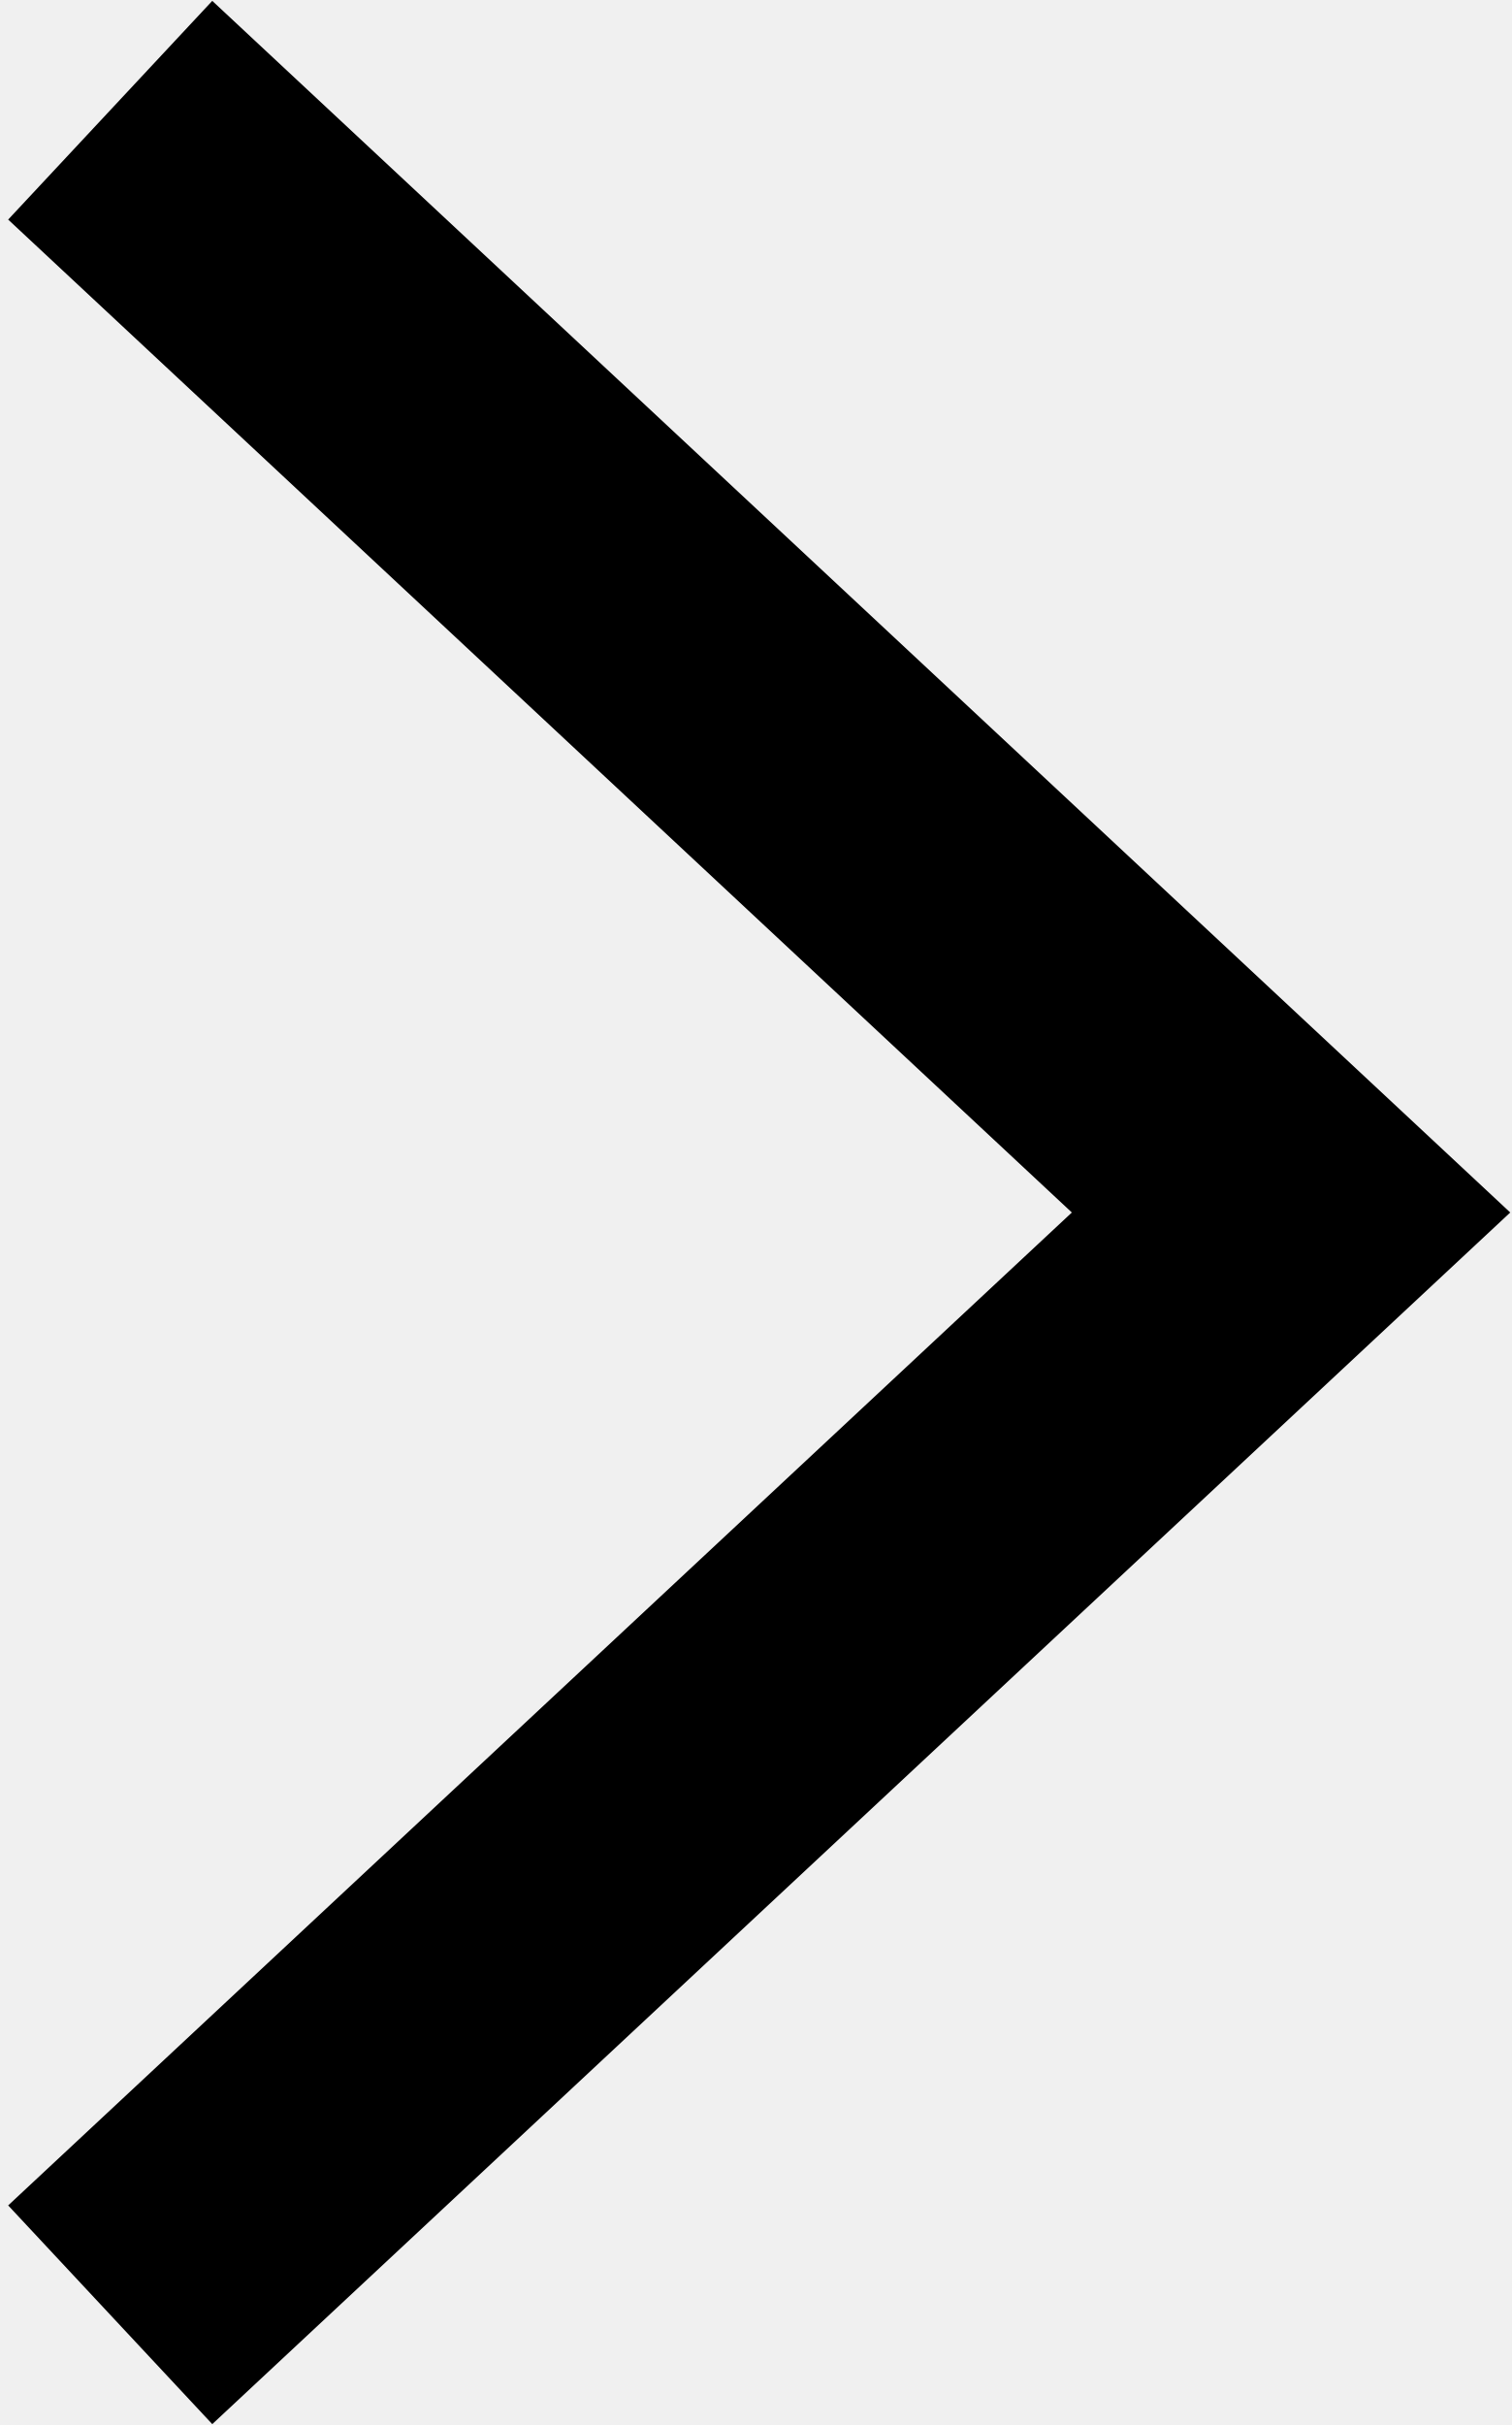
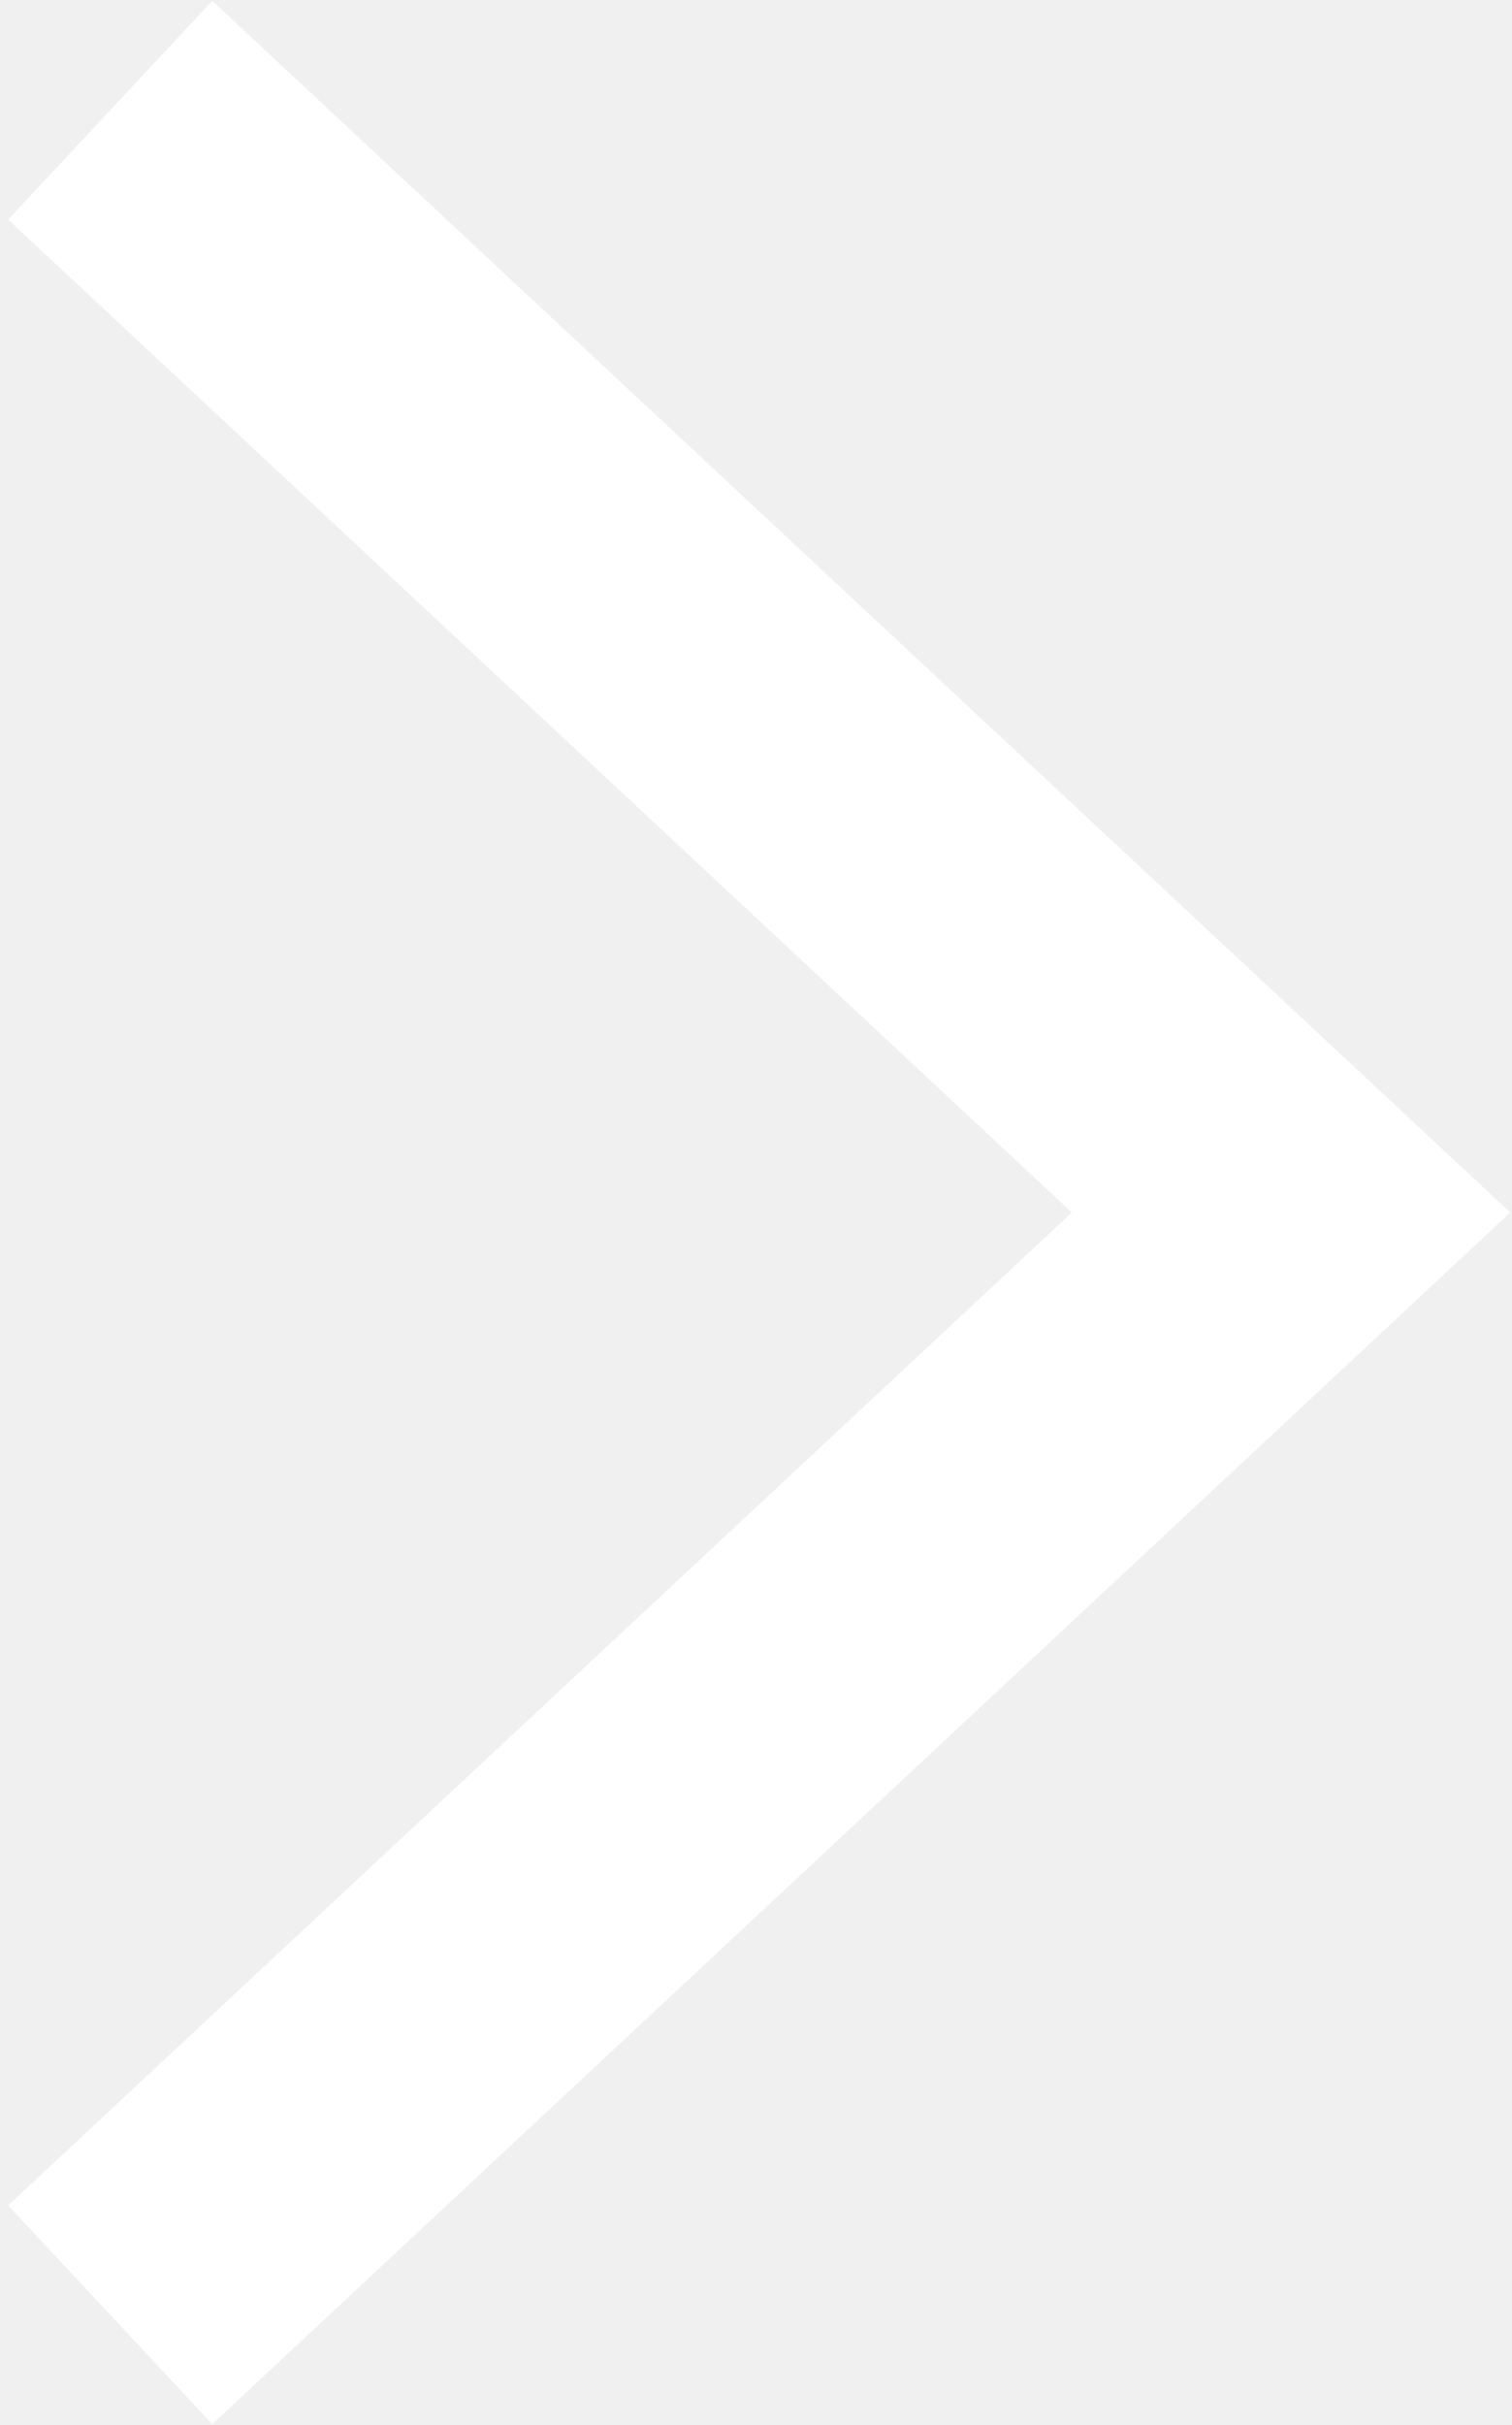
<svg xmlns="http://www.w3.org/2000/svg" width="96px" height="154px" viewBox="0 0 96 154" version="1.1">
  <defs />
  <g id="Page-1" stroke="none" stroke-width="1" fill="none" fill-rule="evenodd">
-     <g id="Artboard-1" transform="translate(-133, -73)" stroke-width="19" stroke="#000">
+     <g id="Artboard-1" transform="translate(-133, -73)" stroke-width="19" stroke="#fff">
      <polyline id="Path-1" points="140 80 215 150 140 220" />
    </g>
  </g>
</svg>
